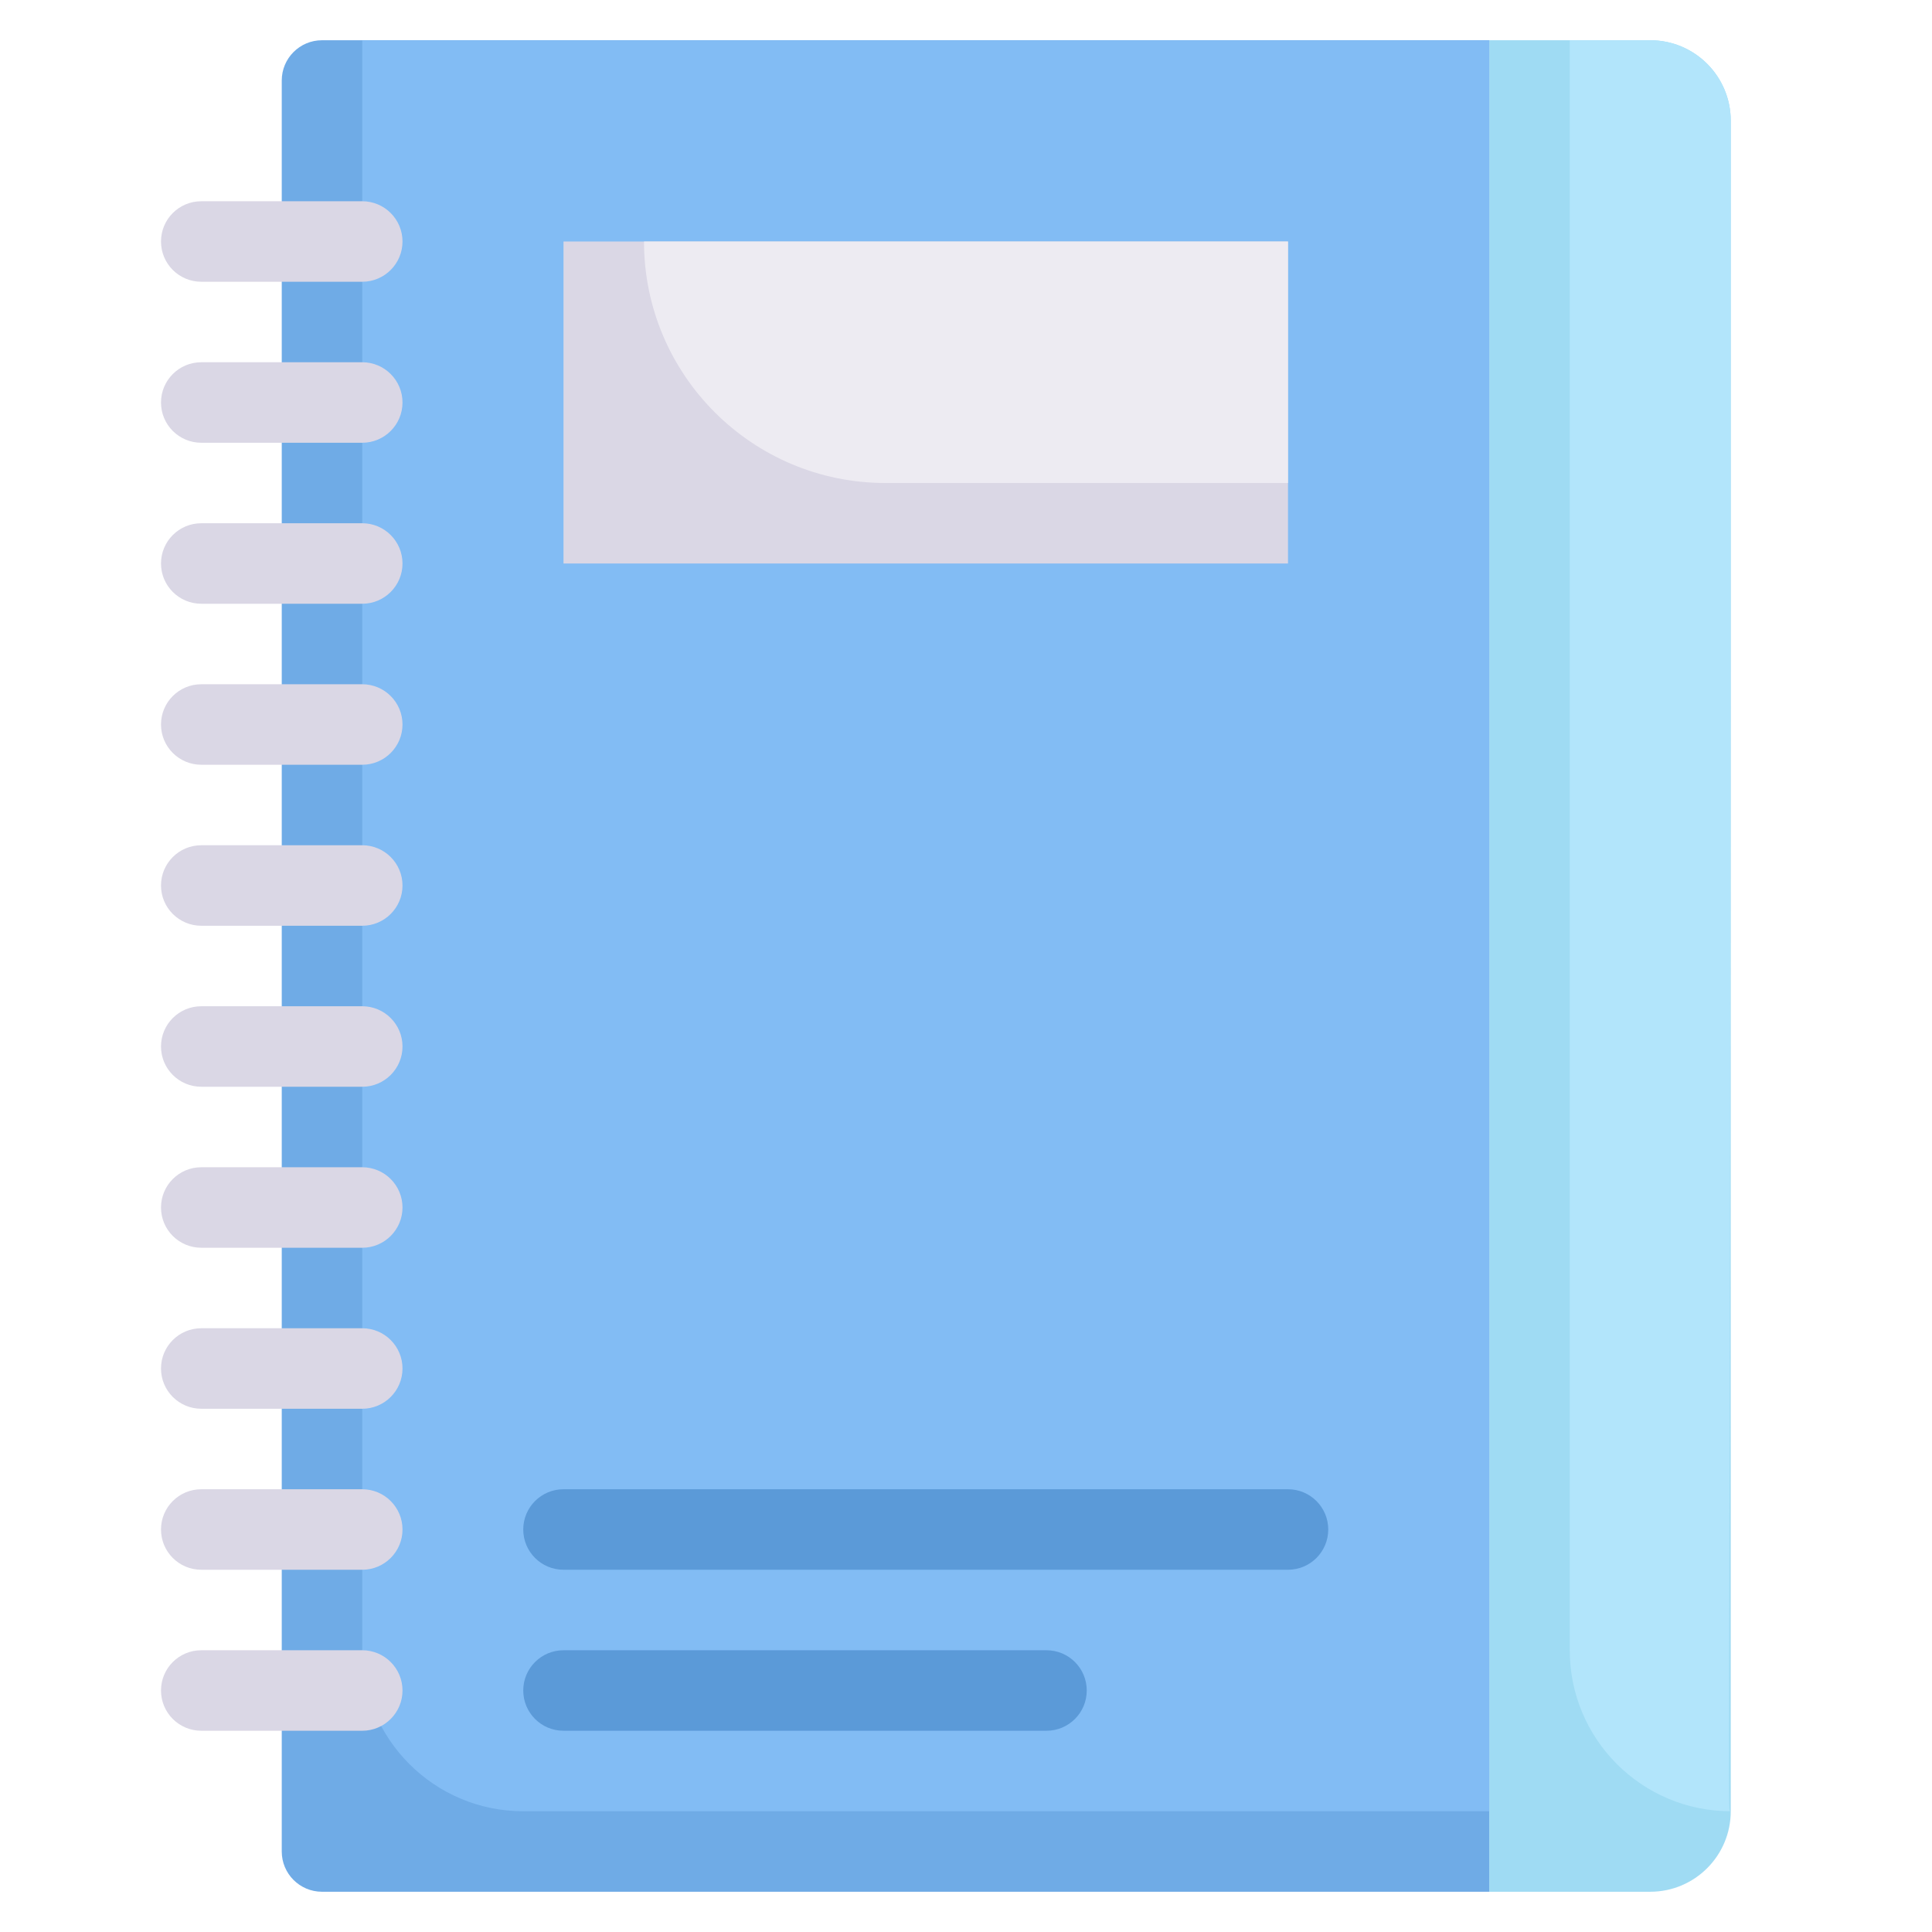
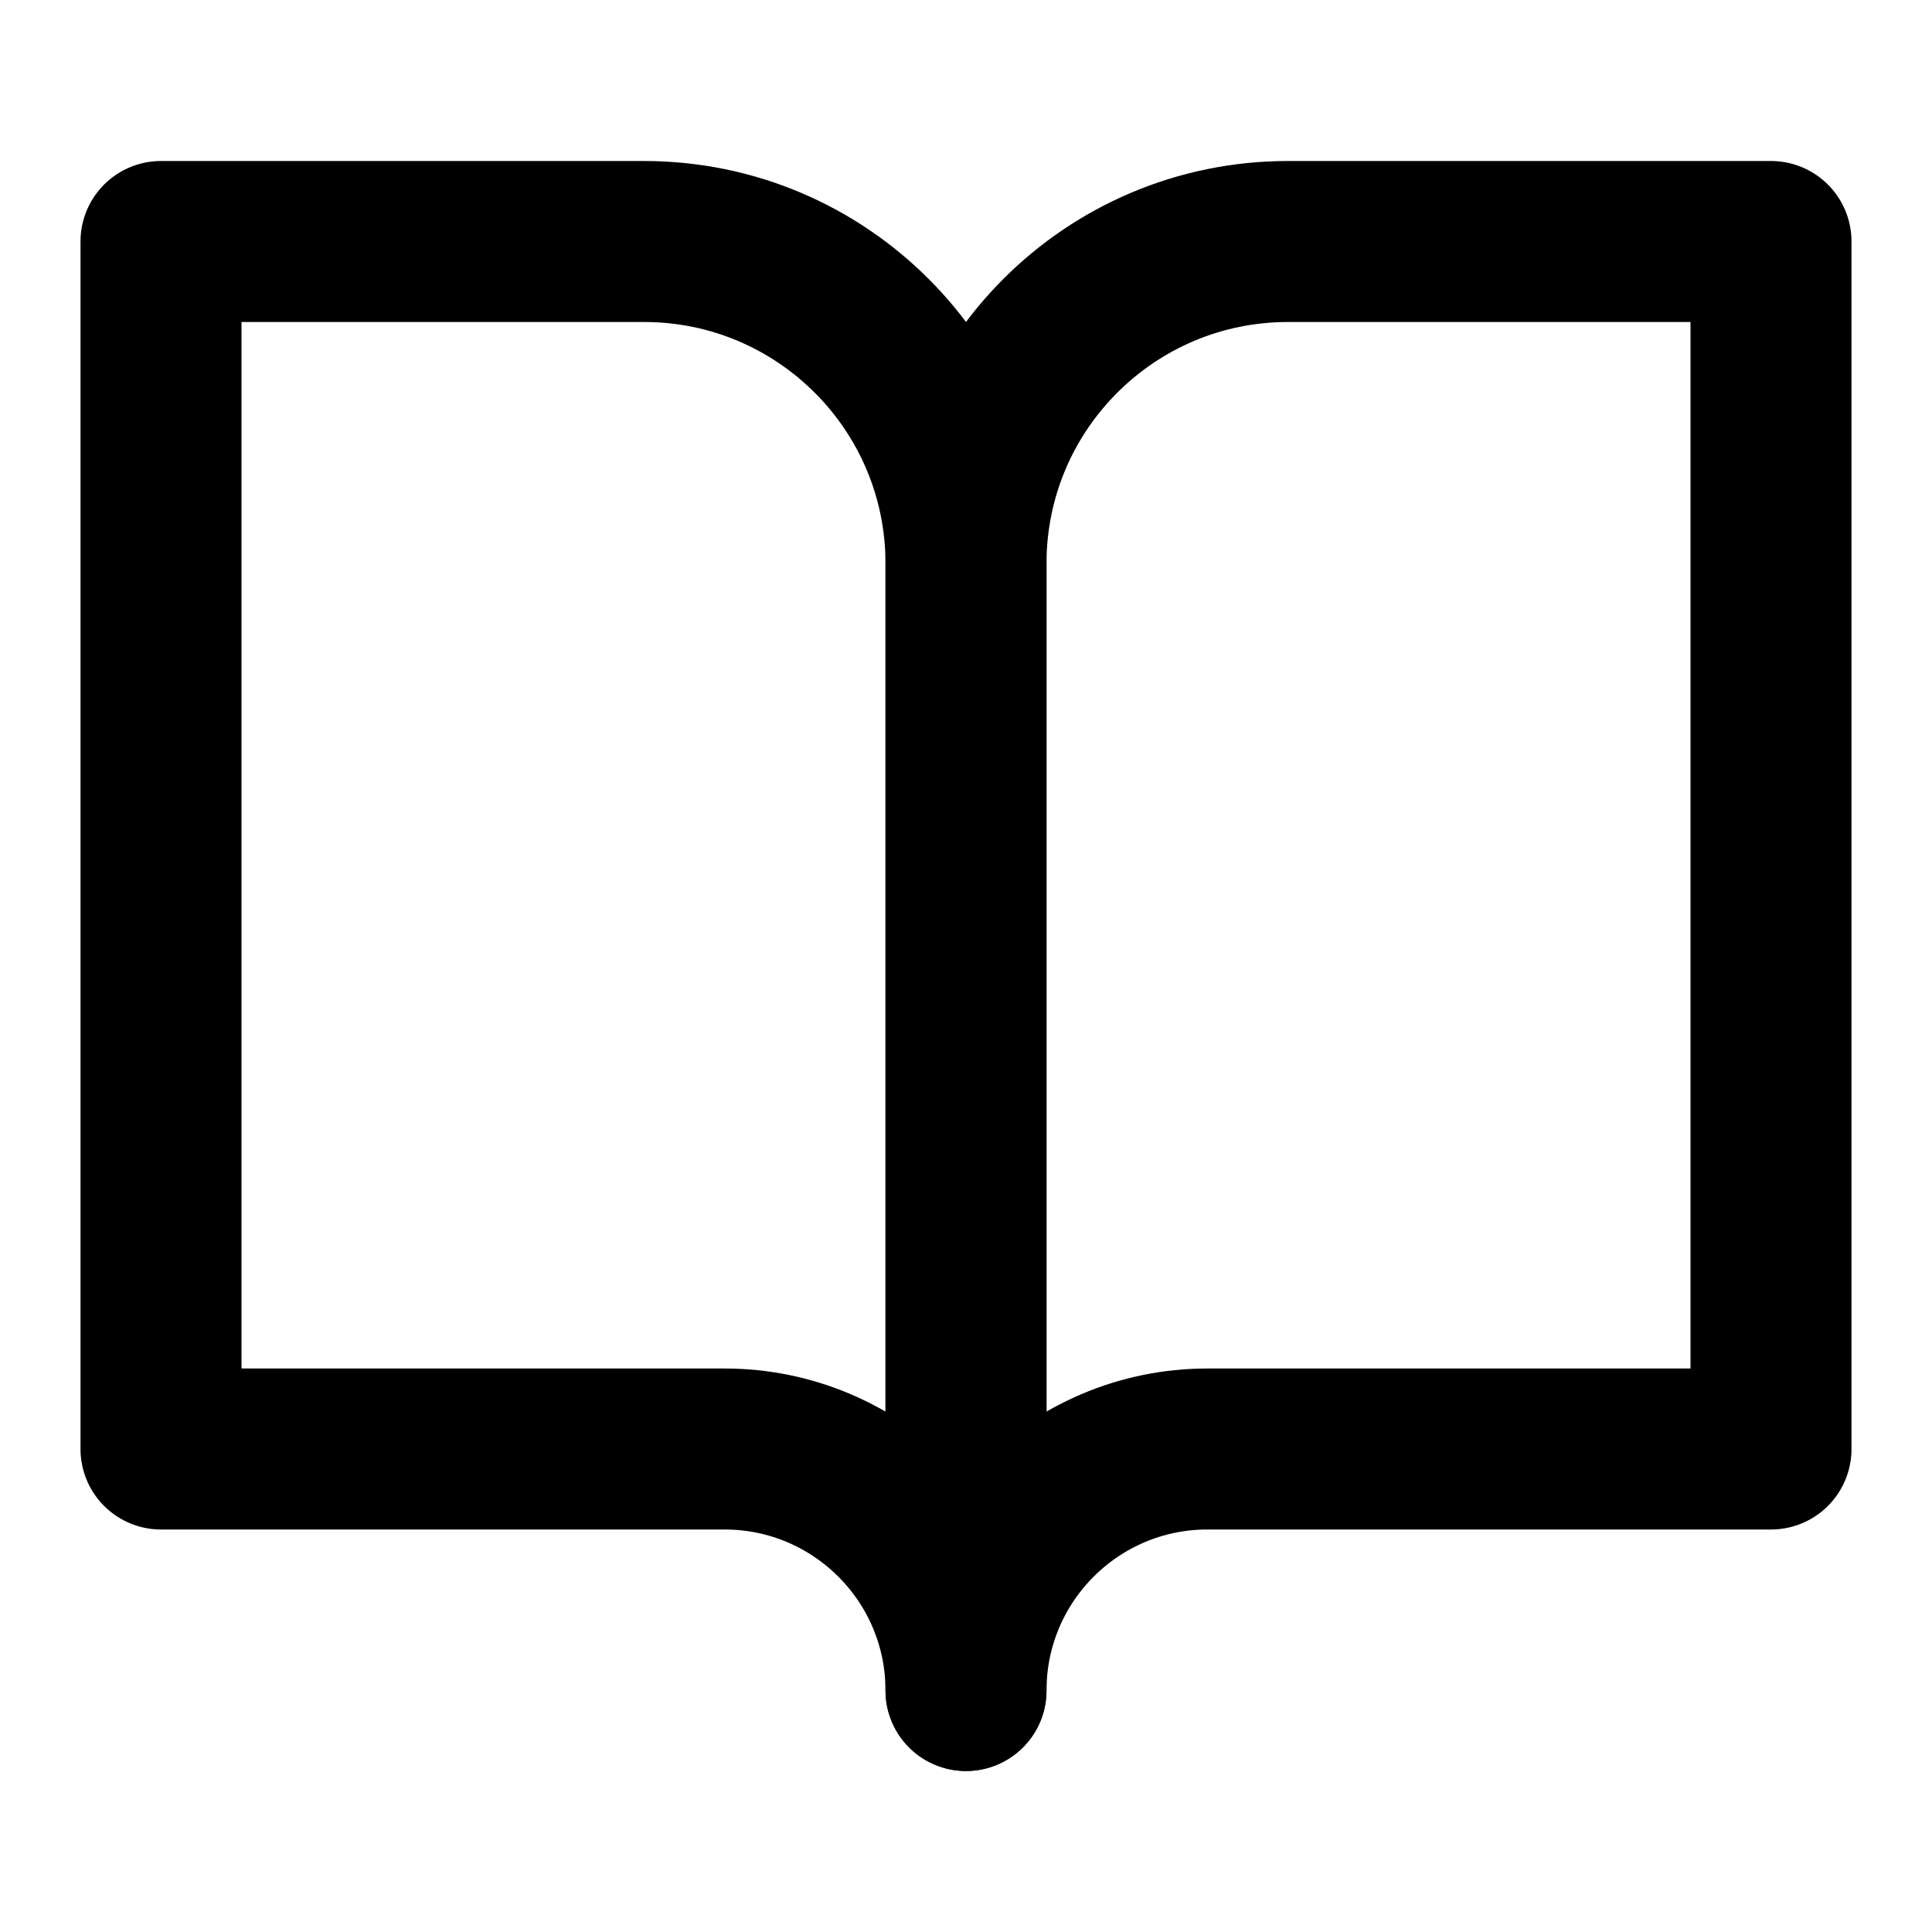
- <svg xmlns="http://www.w3.org/2000/svg" viewBox="0 0 48 48">
-   <defs>
-     <style>.cls-1{fill:#9fdbf3;}.cls-2{fill:#b2e5fb;}.cls-3{fill:#6fabe6;}.cls-4{fill:#82bcf4;}.cls-5{fill:#dad7e5;}.cls-6{fill:#edebf2;}.cls-7{fill:#5b9ad8;}</style>
-   </defs>
-   <g id="agenda_book" data-name="agenda book">
-     <path class="cls-1" d="M43,3V45a2,2,0,0,1-2,2H37V1h4A2,2,0,0,1,43,3Z" />
-     <path class="cls-2" d="M43,3c0,43.26-.1,42,0,42a4,4,0,0,1-4-4V1h2A2,2,0,0,1,43,3Z" />
-     <path class="cls-3" d="M37,1V47H8a1,1,0,0,1-1-1V2A1,1,0,0,1,8,1Z" />
-     <path class="cls-4" d="M37,1V45H13a4,4,0,0,1-4-4V1Z" />
-     <path class="cls-5" d="M9,7H5A1,1,0,0,1,5,5H9A1,1,0,0,1,9,7Z" />
-     <path class="cls-5" d="M9,11H5A1,1,0,0,1,5,9H9A1,1,0,0,1,9,11Z" />
-     <path class="cls-5" d="M9,15H5a1,1,0,0,1,0-2H9A1,1,0,0,1,9,15Z" />
-     <path class="cls-5" d="M9,19H5a1,1,0,0,1,0-2H9A1,1,0,0,1,9,19Z" />
-     <path class="cls-5" d="M9,23H5a1,1,0,0,1,0-2H9A1,1,0,0,1,9,23Z" />
-     <path class="cls-5" d="M9,27H5a1,1,0,0,1,0-2H9A1,1,0,0,1,9,27Z" />
-     <path class="cls-5" d="M9,31H5a1,1,0,0,1,0-2H9A1,1,0,0,1,9,31Z" />
-     <path class="cls-5" d="M9,35H5a1,1,0,0,1,0-2H9A1,1,0,0,1,9,35Z" />
-     <path class="cls-5" d="M9,39H5a1,1,0,0,1,0-2H9A1,1,0,0,1,9,39Z" />
-     <path class="cls-5" d="M9,43H5a1,1,0,0,1,0-2H9A1,1,0,0,1,9,43Z" />
-     <rect class="cls-5" x="14" y="6" width="18" height="8" />
-     <path class="cls-6" d="M32,6v6H22a6,6,0,0,1-6-6Z" />
-     <path class="cls-7" d="M26,43H14a1,1,0,0,1,0-2H26A1,1,0,0,1,26,43Z" />
-     <path class="cls-7" d="M32,39H14a1,1,0,0,1,0-2H32A1,1,0,0,1,32,39Z" />
-   </g>
+ <svg viewBox="0 0 24 24" fill="none" stroke="currentColor" stroke-width="2" stroke-linecap="round" stroke-linejoin="round">
+   <path d="M2 3h6a4 4 0 0 1 4 4v14a3 3 0 0 0-3-3H2z" />
+   <path d="M22 3h-6a4 4 0 0 0-4 4v14a3 3 0 0 1 3-3h7z" />
</svg>
